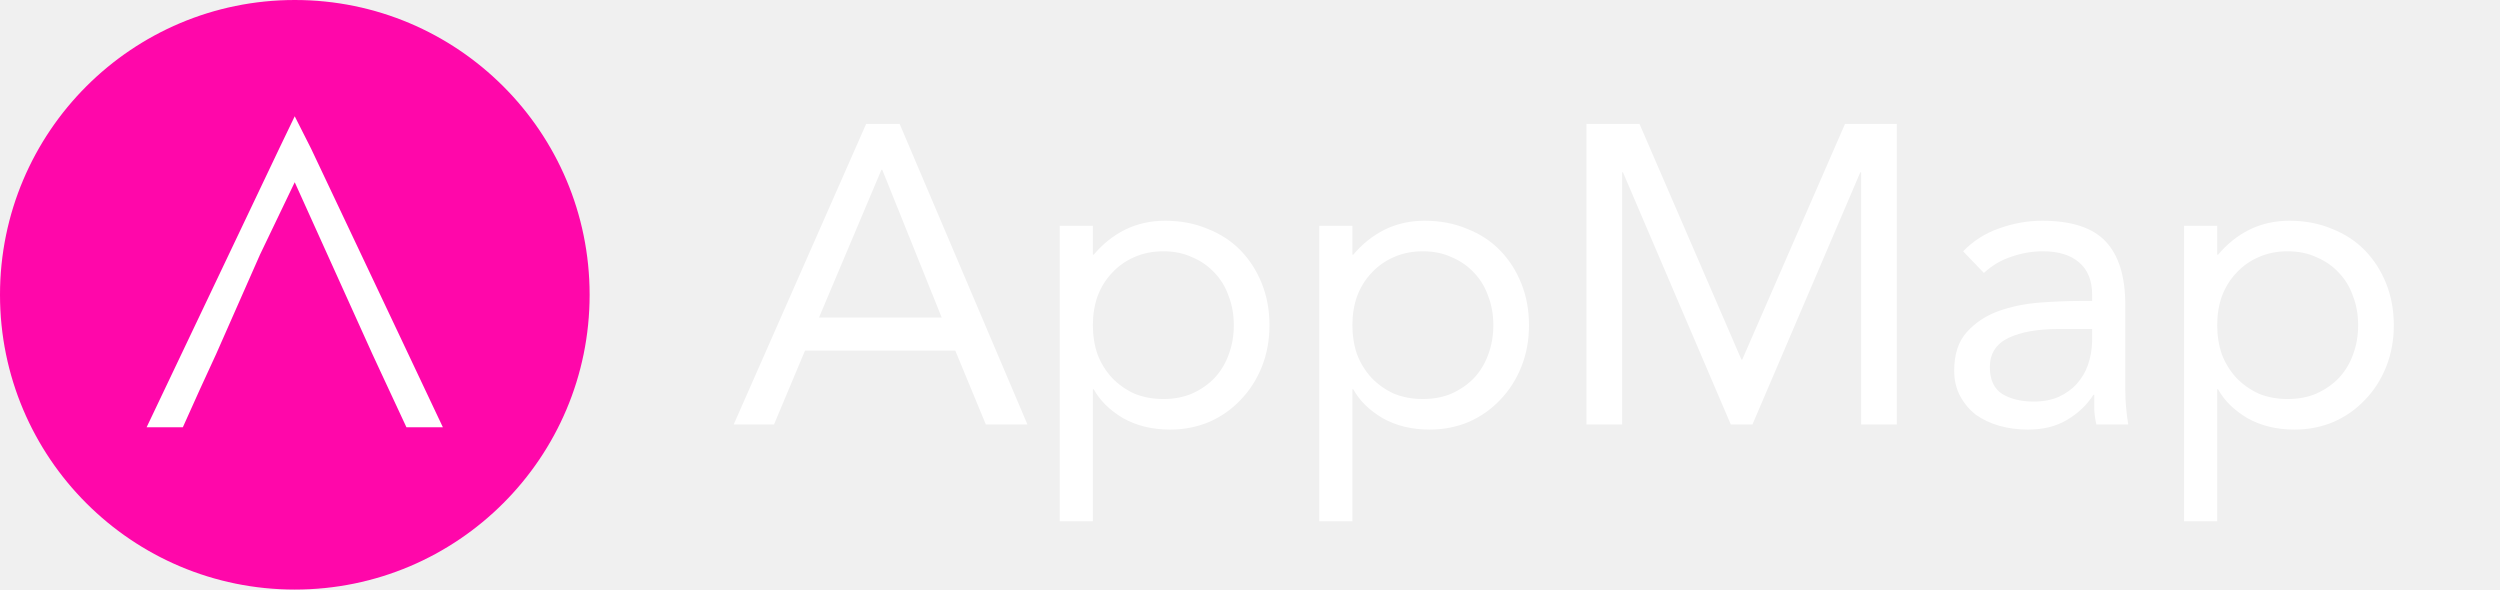
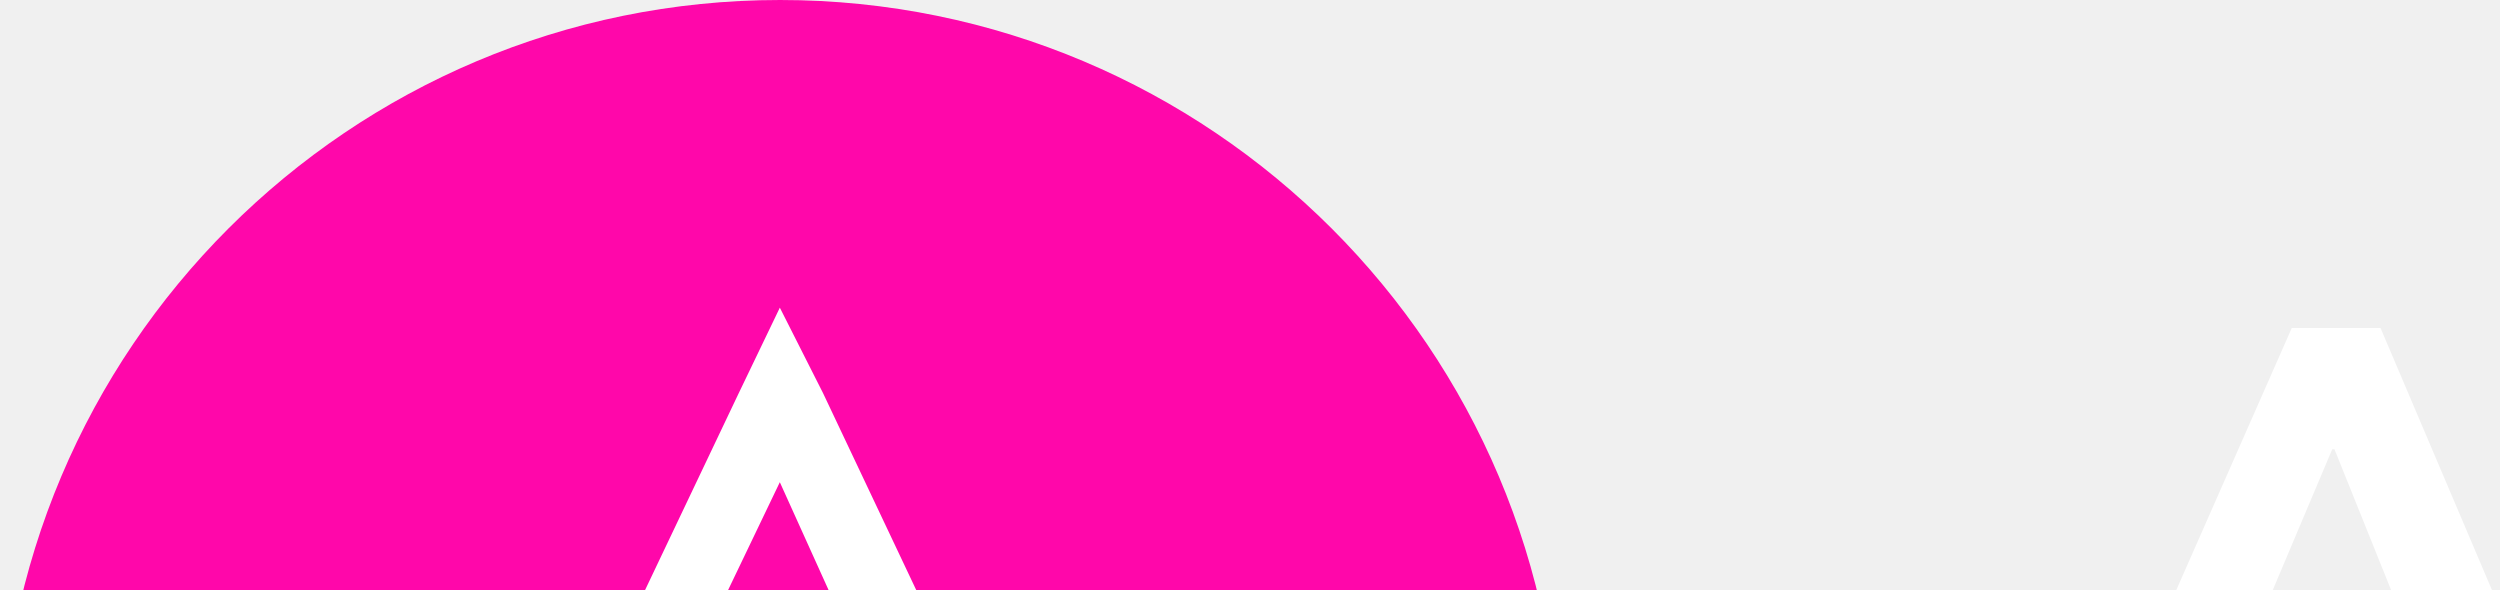
- <svg xmlns="http://www.w3.org/2000/svg" width="1323" height="312" viewBox="0 0 1323 312" fill="none">
+ <svg xmlns="http://www.w3.org/2000/svg" width="500" height="118" viewBox="0 0 500 118" fill="none">
  <path d="M156.014 312C242.178 312 312.028 242.156 312.028 156C312.028 69.844 242.178 0 156.014 0C69.85 0 0 69.844 0 156C0 242.156 69.85 312 156.014 312Z" fill="#FF07AA" />
  <path d="M211.319 178.495L164.157 78.84L155.979 62.664L148.202 78.84L78.376 225.616H96.433L105.128 206.283L113.957 187.085L137.138 134.532L155.979 95.254L197.485 187.085L201.824 196.438L215.408 225.616H233.583L211.319 178.495Z" fill="white" />
  <path d="M211.319 178.495L164.157 78.84L155.979 62.664L148.202 78.84L78.376 225.616H96.433L105.128 206.283L113.957 187.085L137.138 134.532L155.979 95.254L197.485 187.085L201.824 196.438L215.408 225.616H233.583L211.319 178.495Z" stroke="white" />
  <path d="M458.357 65.595H476.105L543.728 224.64H521.711L505.536 185.553H426.006L409.606 224.64H388.263L458.357 65.595ZM466.894 89.856H466.445L433.42 168.031H498.347L466.894 89.856ZM560.825 119.508H578.348V134.784H578.798C583.59 129.093 589.132 124.675 595.422 121.53C601.863 118.385 608.902 116.813 616.54 116.813C624.778 116.813 632.267 118.235 639.007 121.081C645.896 123.777 651.737 127.595 656.53 132.538C661.323 137.48 665.067 143.32 667.763 150.059C670.459 156.799 671.807 164.137 671.807 172.074C671.807 180.011 670.459 187.35 667.763 194.089C665.067 200.828 661.323 206.669 656.53 211.611C651.887 216.553 646.345 220.447 639.905 223.292C633.465 225.988 626.575 227.336 619.236 227.336C609.801 227.336 601.488 225.314 594.299 221.27C587.26 217.077 582.093 211.985 578.798 205.995H578.348V275.858H560.825V119.508ZM578.348 172.074C578.348 177.615 579.172 182.782 580.819 187.574C582.617 192.217 585.163 196.335 588.458 199.93C591.753 203.374 595.647 206.145 600.14 208.241C604.783 210.188 609.95 211.162 615.642 211.162C621.333 211.162 626.426 210.188 630.919 208.241C635.562 206.145 639.531 203.374 642.826 199.93C646.121 196.335 648.592 192.217 650.24 187.574C652.037 182.782 652.935 177.615 652.935 172.074C652.935 166.533 652.037 161.441 650.24 156.799C648.592 152.006 646.121 147.888 642.826 144.443C639.531 140.849 635.562 138.079 630.919 136.132C626.426 134.035 621.333 132.987 615.642 132.987C609.95 132.987 604.783 134.035 600.14 136.132C595.647 138.079 591.753 140.849 588.458 144.443C585.163 147.888 582.617 152.006 580.819 156.799C579.172 161.441 578.348 166.533 578.348 172.074ZM698.166 119.508H715.689V134.784H716.139C720.931 129.093 726.473 124.675 732.764 121.53C739.204 118.385 746.243 116.813 753.882 116.813C762.119 116.813 769.608 118.235 776.348 121.081C783.237 123.777 789.078 127.595 793.871 132.538C798.664 137.48 802.408 143.32 805.104 150.059C807.8 156.799 809.148 164.137 809.148 172.074C809.148 180.011 807.8 187.35 805.104 194.089C802.408 200.828 798.664 206.669 793.871 211.611C789.228 216.553 783.687 220.447 777.246 223.292C770.806 225.988 763.916 227.336 756.577 227.336C747.142 227.336 738.829 225.314 731.64 221.27C724.601 217.077 719.434 211.985 716.139 205.995H715.689V275.858H698.166V119.508ZM715.689 172.074C715.689 177.615 716.513 182.782 718.161 187.574C719.958 192.217 722.504 196.335 725.799 199.93C729.094 203.374 732.988 206.145 737.481 208.241C742.124 210.188 747.292 211.162 752.983 211.162C758.674 211.162 763.767 210.188 768.26 208.241C772.903 206.145 776.872 203.374 780.167 199.93C783.462 196.335 785.933 192.217 787.581 187.574C789.378 182.782 790.277 177.615 790.277 172.074C790.277 166.533 789.378 161.441 787.581 156.799C785.933 152.006 783.462 147.888 780.167 144.443C776.872 140.849 772.903 138.079 768.26 136.132C763.767 134.035 758.674 132.987 752.983 132.987C747.292 132.987 742.124 134.035 737.481 136.132C732.988 138.079 729.094 140.849 725.799 144.443C722.504 147.888 719.958 152.006 718.161 156.799C716.513 161.441 715.689 166.533 715.689 172.074ZM839.551 65.595H867.633L921.552 190.27H922.001L976.369 65.595H1003.78V224.64H984.906V91.204H984.457L927.393 224.64H915.935L858.872 91.204H858.422V224.64H839.551V65.595ZM1038.88 132.987C1044.27 127.446 1050.63 123.402 1057.97 120.856C1065.46 118.161 1073.02 116.813 1080.66 116.813C1096.24 116.813 1107.47 120.482 1114.36 127.82C1121.25 135.158 1124.7 146.315 1124.7 161.291V206.444C1124.7 209.439 1124.85 212.584 1125.15 215.879C1125.44 219.024 1125.82 221.944 1126.27 224.64H1109.42C1108.82 222.244 1108.45 219.623 1108.3 216.778C1108.3 213.782 1108.3 211.162 1108.3 208.915H1107.85C1104.4 214.307 1099.76 218.724 1093.92 222.169C1088.23 225.613 1081.34 227.336 1073.25 227.336C1067.86 227.336 1062.76 226.662 1057.97 225.314C1053.33 223.966 1049.21 222.019 1045.62 219.473C1042.17 216.778 1039.4 213.483 1037.3 209.589C1035.21 205.695 1034.16 201.203 1034.16 196.111C1034.16 187.425 1036.4 180.611 1040.9 175.668C1045.39 170.726 1050.93 167.057 1057.52 164.661C1064.26 162.265 1071.45 160.767 1079.09 160.168C1086.88 159.569 1093.99 159.27 1100.43 159.27H1107.17V156.125C1107.17 148.487 1104.85 142.721 1100.21 138.827C1095.71 134.934 1089.35 132.987 1081.11 132.987C1075.42 132.987 1069.8 133.96 1064.26 135.907C1058.87 137.704 1054.08 140.55 1049.88 144.443L1038.88 132.987ZM1089.65 174.096C1078.42 174.096 1069.5 175.668 1062.91 178.813C1056.32 181.958 1053.03 187.125 1053.03 194.314C1053.03 200.903 1055.2 205.62 1059.54 208.466C1064.04 211.162 1069.58 212.509 1076.17 212.509C1081.26 212.509 1085.68 211.686 1089.42 210.038C1093.32 208.241 1096.54 205.92 1099.08 203.075C1101.63 200.229 1103.58 196.934 1104.93 193.19C1106.27 189.297 1107.02 185.178 1107.17 180.835V174.096H1089.65ZM1155.82 119.508H1173.35V134.784H1173.8C1178.59 129.093 1184.13 124.675 1190.42 121.53C1196.86 118.385 1203.9 116.813 1211.54 116.813C1219.78 116.813 1227.27 118.235 1234.01 121.081C1240.9 123.777 1246.74 127.595 1251.53 132.538C1256.33 137.48 1260.07 143.32 1262.77 150.059C1265.46 156.799 1266.81 164.137 1266.81 172.074C1266.81 180.011 1265.46 187.35 1262.77 194.089C1260.07 200.828 1256.33 206.669 1251.53 211.611C1246.89 216.553 1241.34 220.447 1234.9 223.292C1228.46 225.988 1221.57 227.336 1214.24 227.336C1204.8 227.336 1196.49 225.314 1189.3 221.27C1182.26 217.077 1177.09 211.985 1173.8 205.995H1173.35V275.858H1155.82V119.508ZM1173.35 172.074C1173.35 177.615 1174.17 182.782 1175.82 187.574C1177.62 192.217 1180.16 196.335 1183.46 199.93C1186.75 203.374 1190.65 206.145 1195.14 208.241C1199.78 210.188 1204.95 211.162 1210.64 211.162C1216.33 211.162 1221.42 210.188 1225.92 208.241C1230.56 206.145 1234.53 203.374 1237.82 199.93C1241.12 196.335 1243.59 192.217 1245.24 187.574C1247.04 182.782 1247.93 177.615 1247.93 172.074C1247.93 166.533 1247.04 161.441 1245.24 156.799C1243.59 152.006 1241.12 147.888 1237.82 144.443C1234.53 140.849 1230.56 138.079 1225.92 136.132C1221.42 134.035 1216.33 132.987 1210.64 132.987C1204.95 132.987 1199.78 134.035 1195.14 136.132C1190.65 138.079 1186.75 140.849 1183.46 144.443C1180.16 147.888 1177.62 152.006 1175.82 156.799C1174.17 161.441 1173.35 166.533 1173.35 172.074Z" fill="white" />
</svg>
